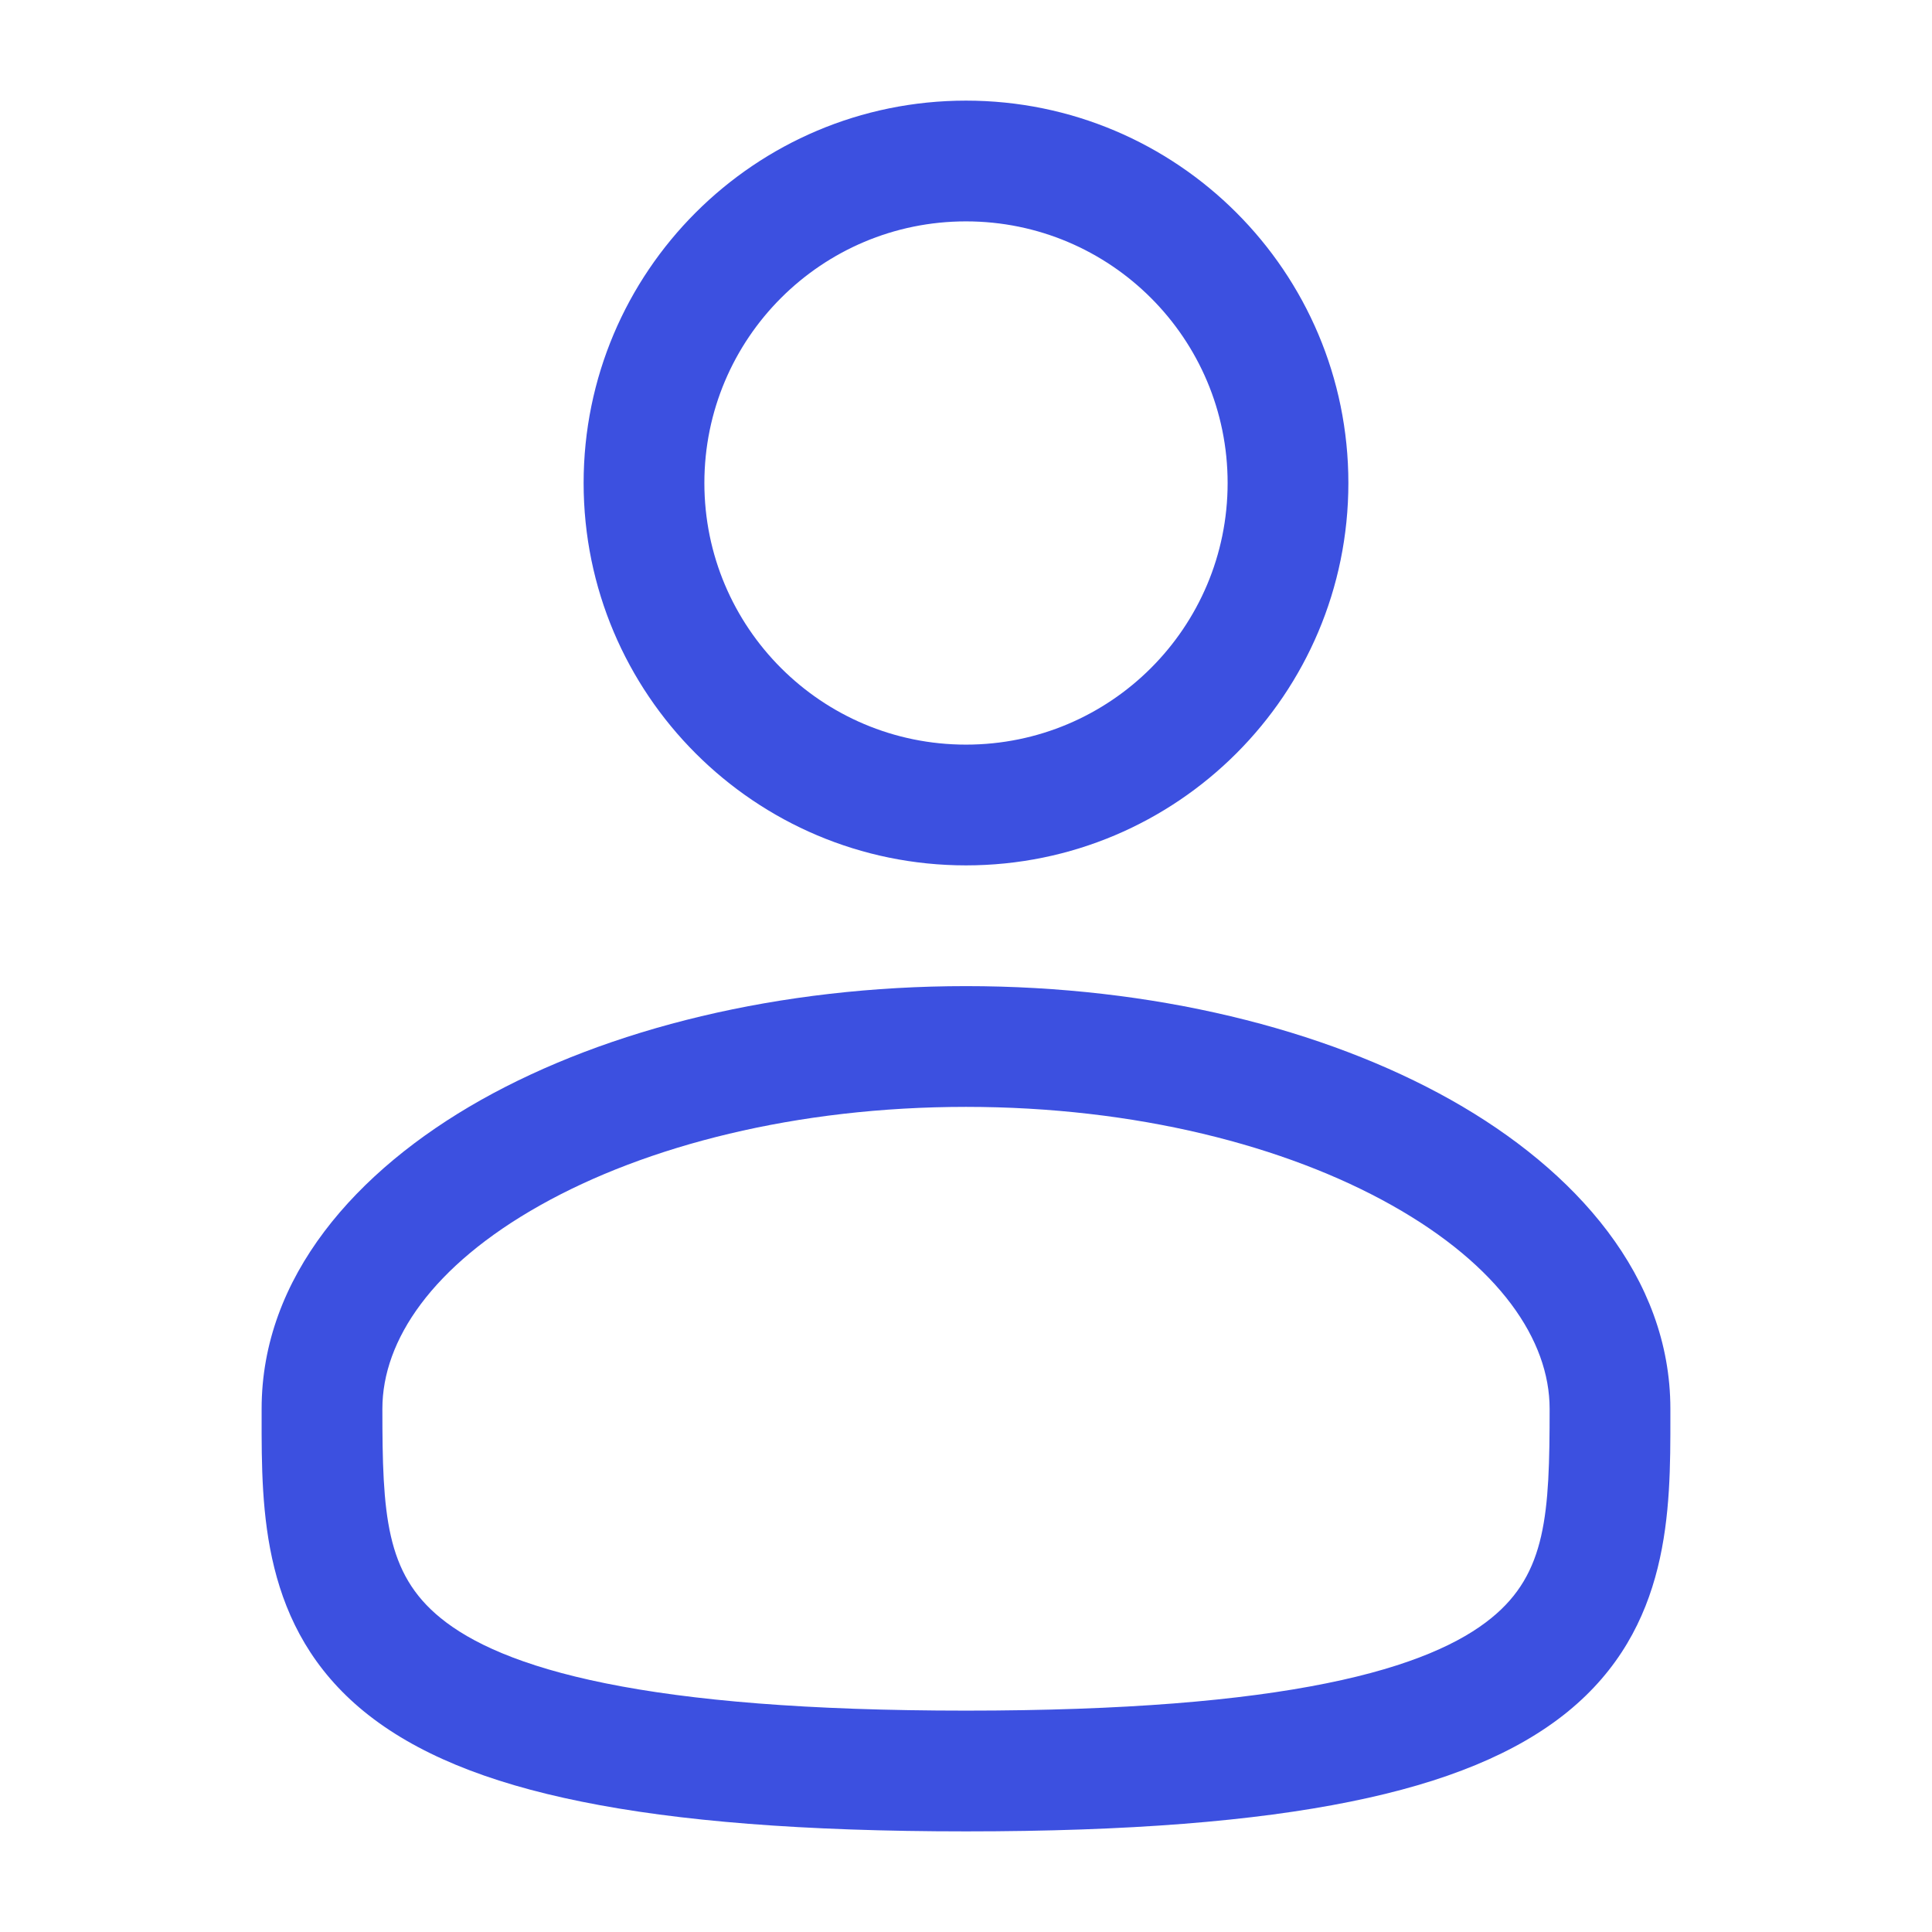
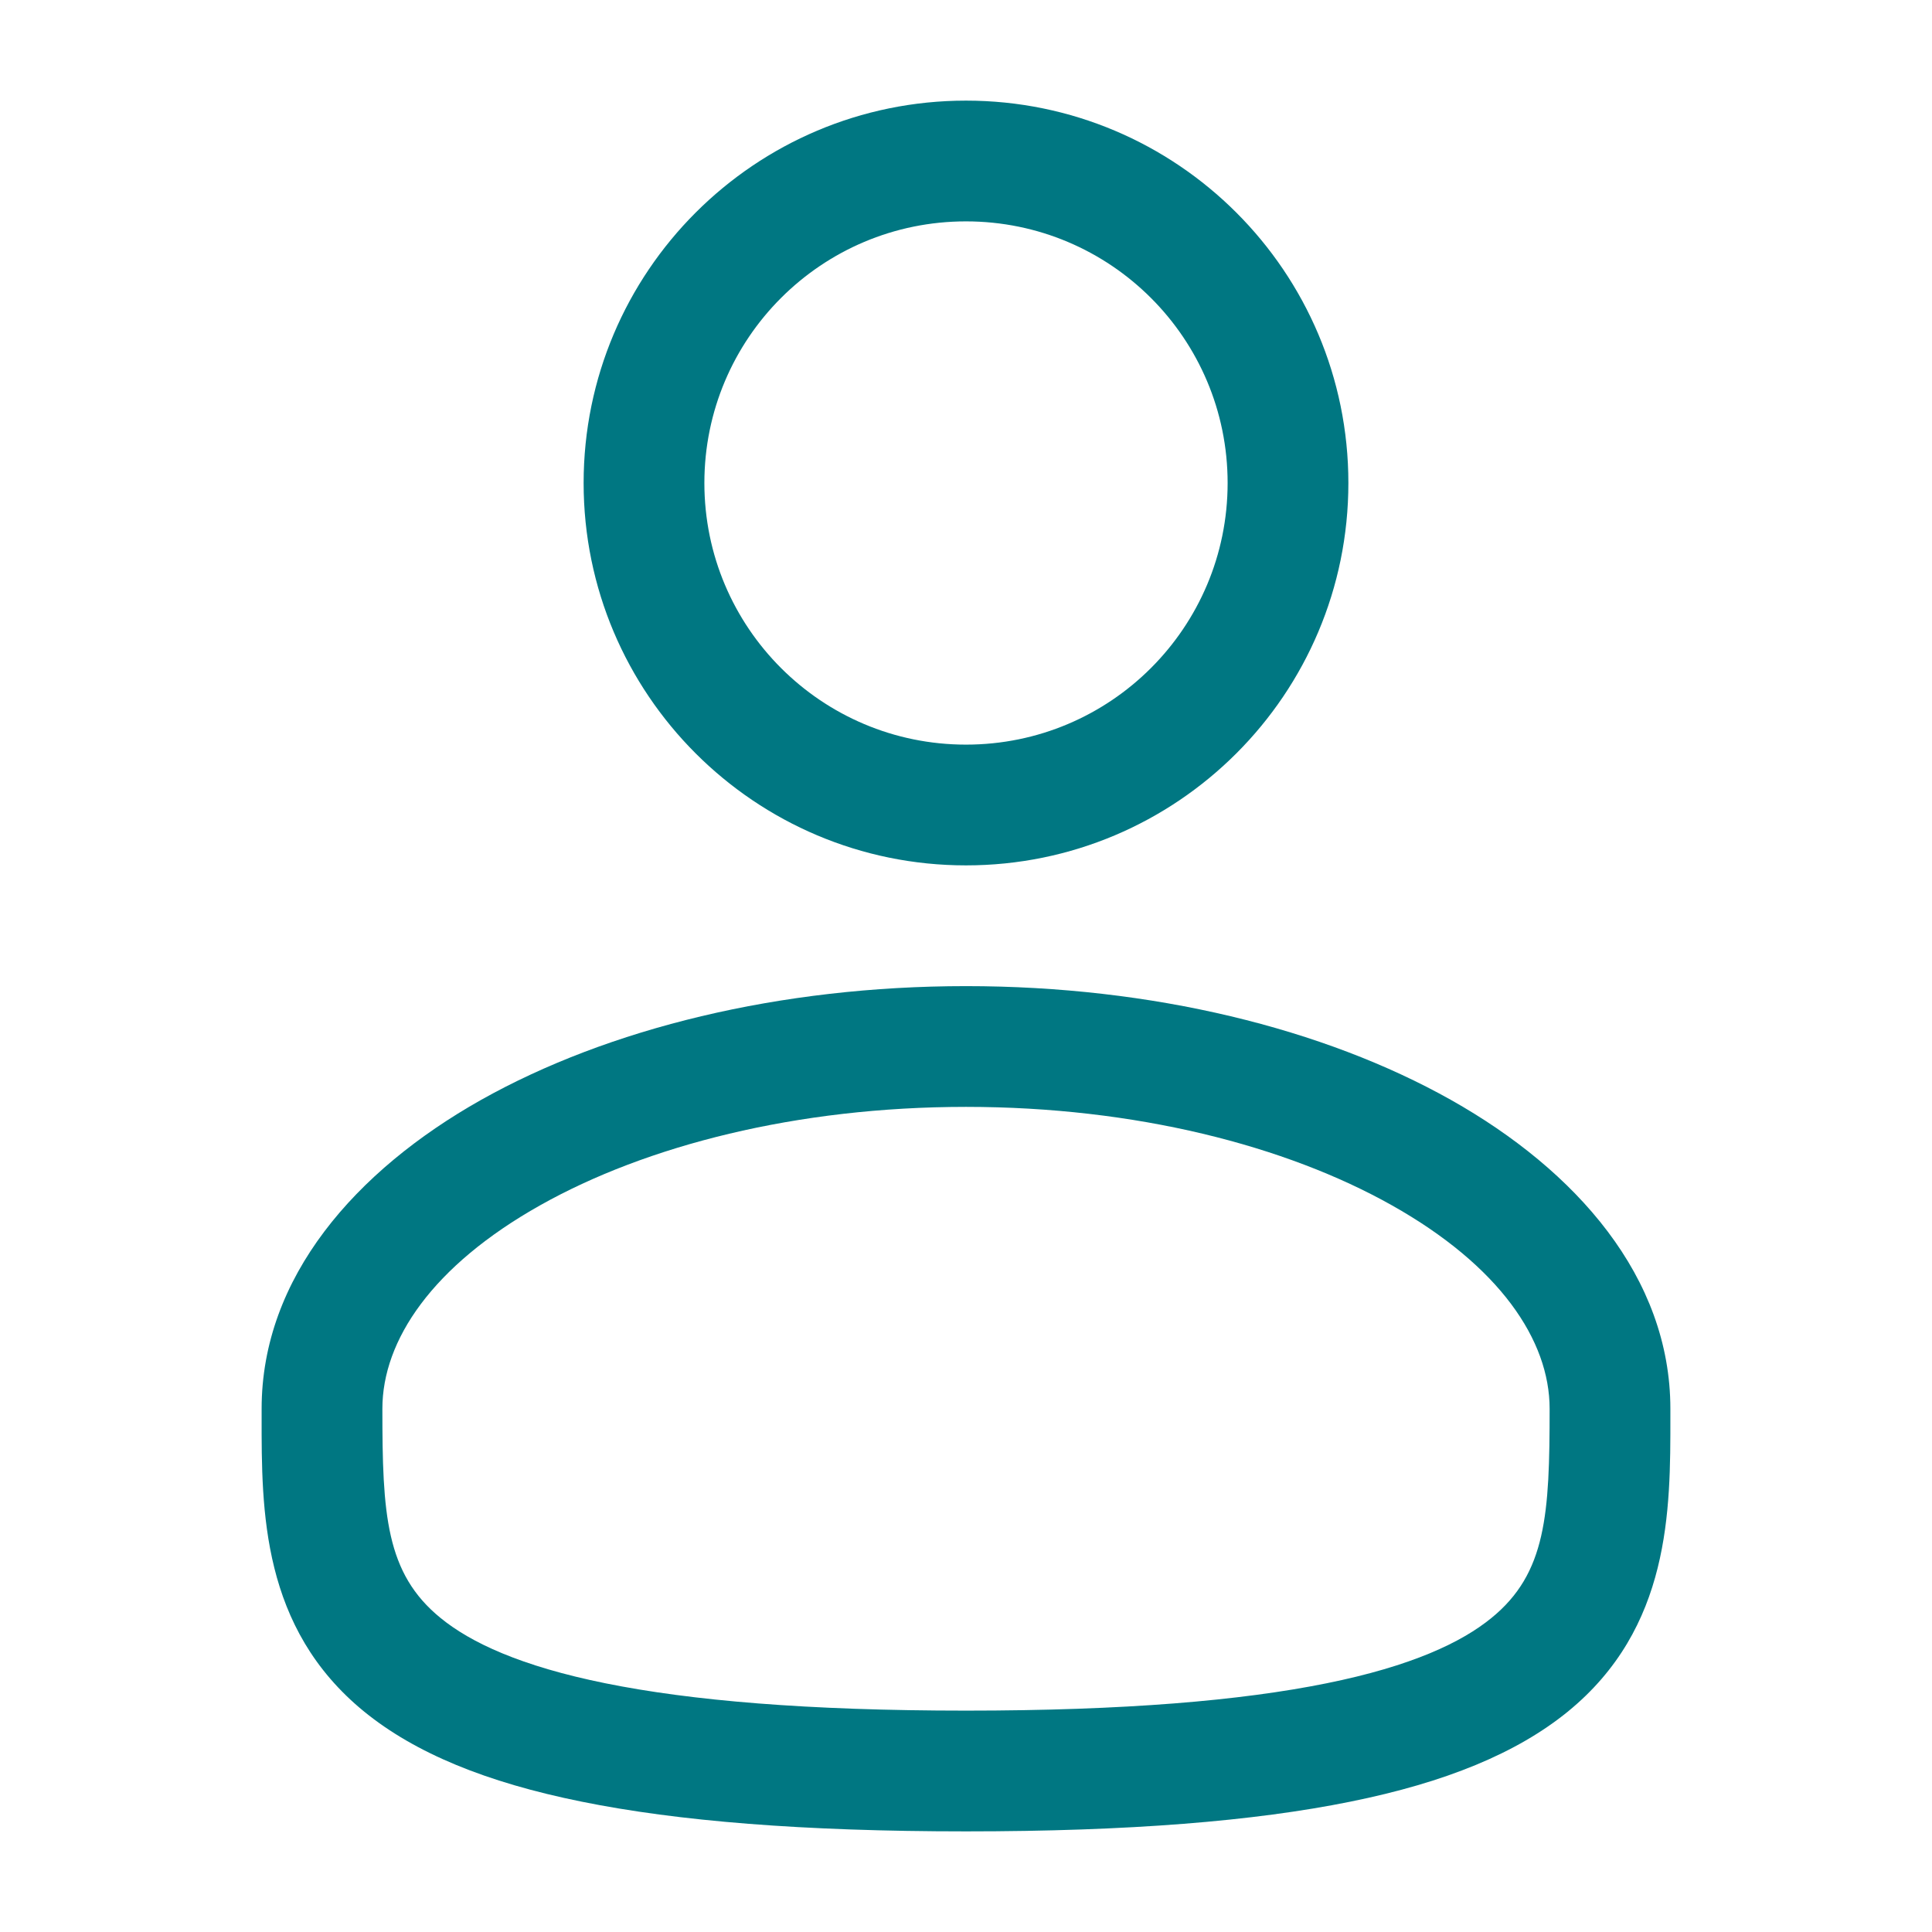
<svg xmlns="http://www.w3.org/2000/svg" width="24" height="24" viewBox="0 0 24 24" fill="none">
-   <path fillRule="evenodd" clipRule="evenodd" d="M12 1.25C9.377 1.25 7.25 3.377 7.25 6C7.25 8.623 9.377 10.75 12 10.75C14.623 10.75 16.75 8.623 16.75 6C16.75 3.377 14.623 1.25 12 1.25ZM8.75 6C8.75 4.205 10.205 2.75 12 2.75C13.795 2.75 15.25 4.205 15.25 6C15.25 7.795 13.795 9.25 12 9.25C10.205 9.25 8.75 7.795 8.75 6Z" fill="#3C50E0" />
-   <path fillRule="evenodd" clipRule="evenodd" d="M12 12.25C9.686 12.25 7.555 12.776 5.975 13.664C4.42 14.54 3.25 15.866 3.25 17.5L3.25 17.602C3.249 18.764 3.247 20.222 4.526 21.264C5.156 21.776 6.036 22.141 7.226 22.381C8.419 22.623 9.974 22.75 12 22.75C14.026 22.75 15.581 22.623 16.774 22.381C17.963 22.141 18.844 21.776 19.474 21.264C20.753 20.222 20.751 18.764 20.75 17.602L20.75 17.5C20.75 15.866 19.581 14.54 18.025 13.664C16.445 12.776 14.314 12.25 12 12.25ZM4.75 17.5C4.75 16.649 5.371 15.725 6.711 14.972C8.027 14.232 9.895 13.75 12 13.75C14.105 13.75 15.973 14.232 17.289 14.972C18.629 15.725 19.25 16.649 19.25 17.5C19.25 18.808 19.21 19.544 18.526 20.1C18.156 20.402 17.537 20.697 16.476 20.911C15.419 21.125 13.974 21.25 12 21.25C10.026 21.25 8.581 21.125 7.524 20.911C6.464 20.697 5.844 20.402 5.474 20.1C4.79 19.544 4.75 18.808 4.75 17.5Z" fill="#3C50E0" />
+   <path fillRule="evenodd" clipRule="evenodd" d="M12 1.25C9.377 1.25 7.25 3.377 7.25 6C7.25 8.623 9.377 10.75 12 10.75C14.623 10.75 16.75 8.623 16.75 6C16.75 3.377 14.623 1.25 12 1.25ZM8.75 6C8.75 4.205 10.205 2.75 12 2.75C13.795 2.75 15.25 4.205 15.25 6C15.25 7.795 13.795 9.25 12 9.25C10.205 9.25 8.75 7.795 8.75 6Z" fill="#007782" />
+   <path fillRule="evenodd" clipRule="evenodd" d="M12 12.25C9.686 12.25 7.555 12.776 5.975 13.664C4.42 14.54 3.25 15.866 3.25 17.5L3.25 17.602C3.249 18.764 3.247 20.222 4.526 21.264C5.156 21.776 6.036 22.141 7.226 22.381C8.419 22.623 9.974 22.75 12 22.75C14.026 22.75 15.581 22.623 16.774 22.381C17.963 22.141 18.844 21.776 19.474 21.264C20.753 20.222 20.751 18.764 20.75 17.602L20.75 17.5C20.75 15.866 19.581 14.54 18.025 13.664C16.445 12.776 14.314 12.25 12 12.25ZM4.75 17.5C4.75 16.649 5.371 15.725 6.711 14.972C8.027 14.232 9.895 13.75 12 13.75C14.105 13.75 15.973 14.232 17.289 14.972C18.629 15.725 19.25 16.649 19.25 17.5C19.25 18.808 19.21 19.544 18.526 20.1C18.156 20.402 17.537 20.697 16.476 20.911C15.419 21.125 13.974 21.25 12 21.25C10.026 21.25 8.581 21.125 7.524 20.911C6.464 20.697 5.844 20.402 5.474 20.1C4.79 19.544 4.75 18.808 4.75 17.5Z" fill="#007782" />
</svg>
